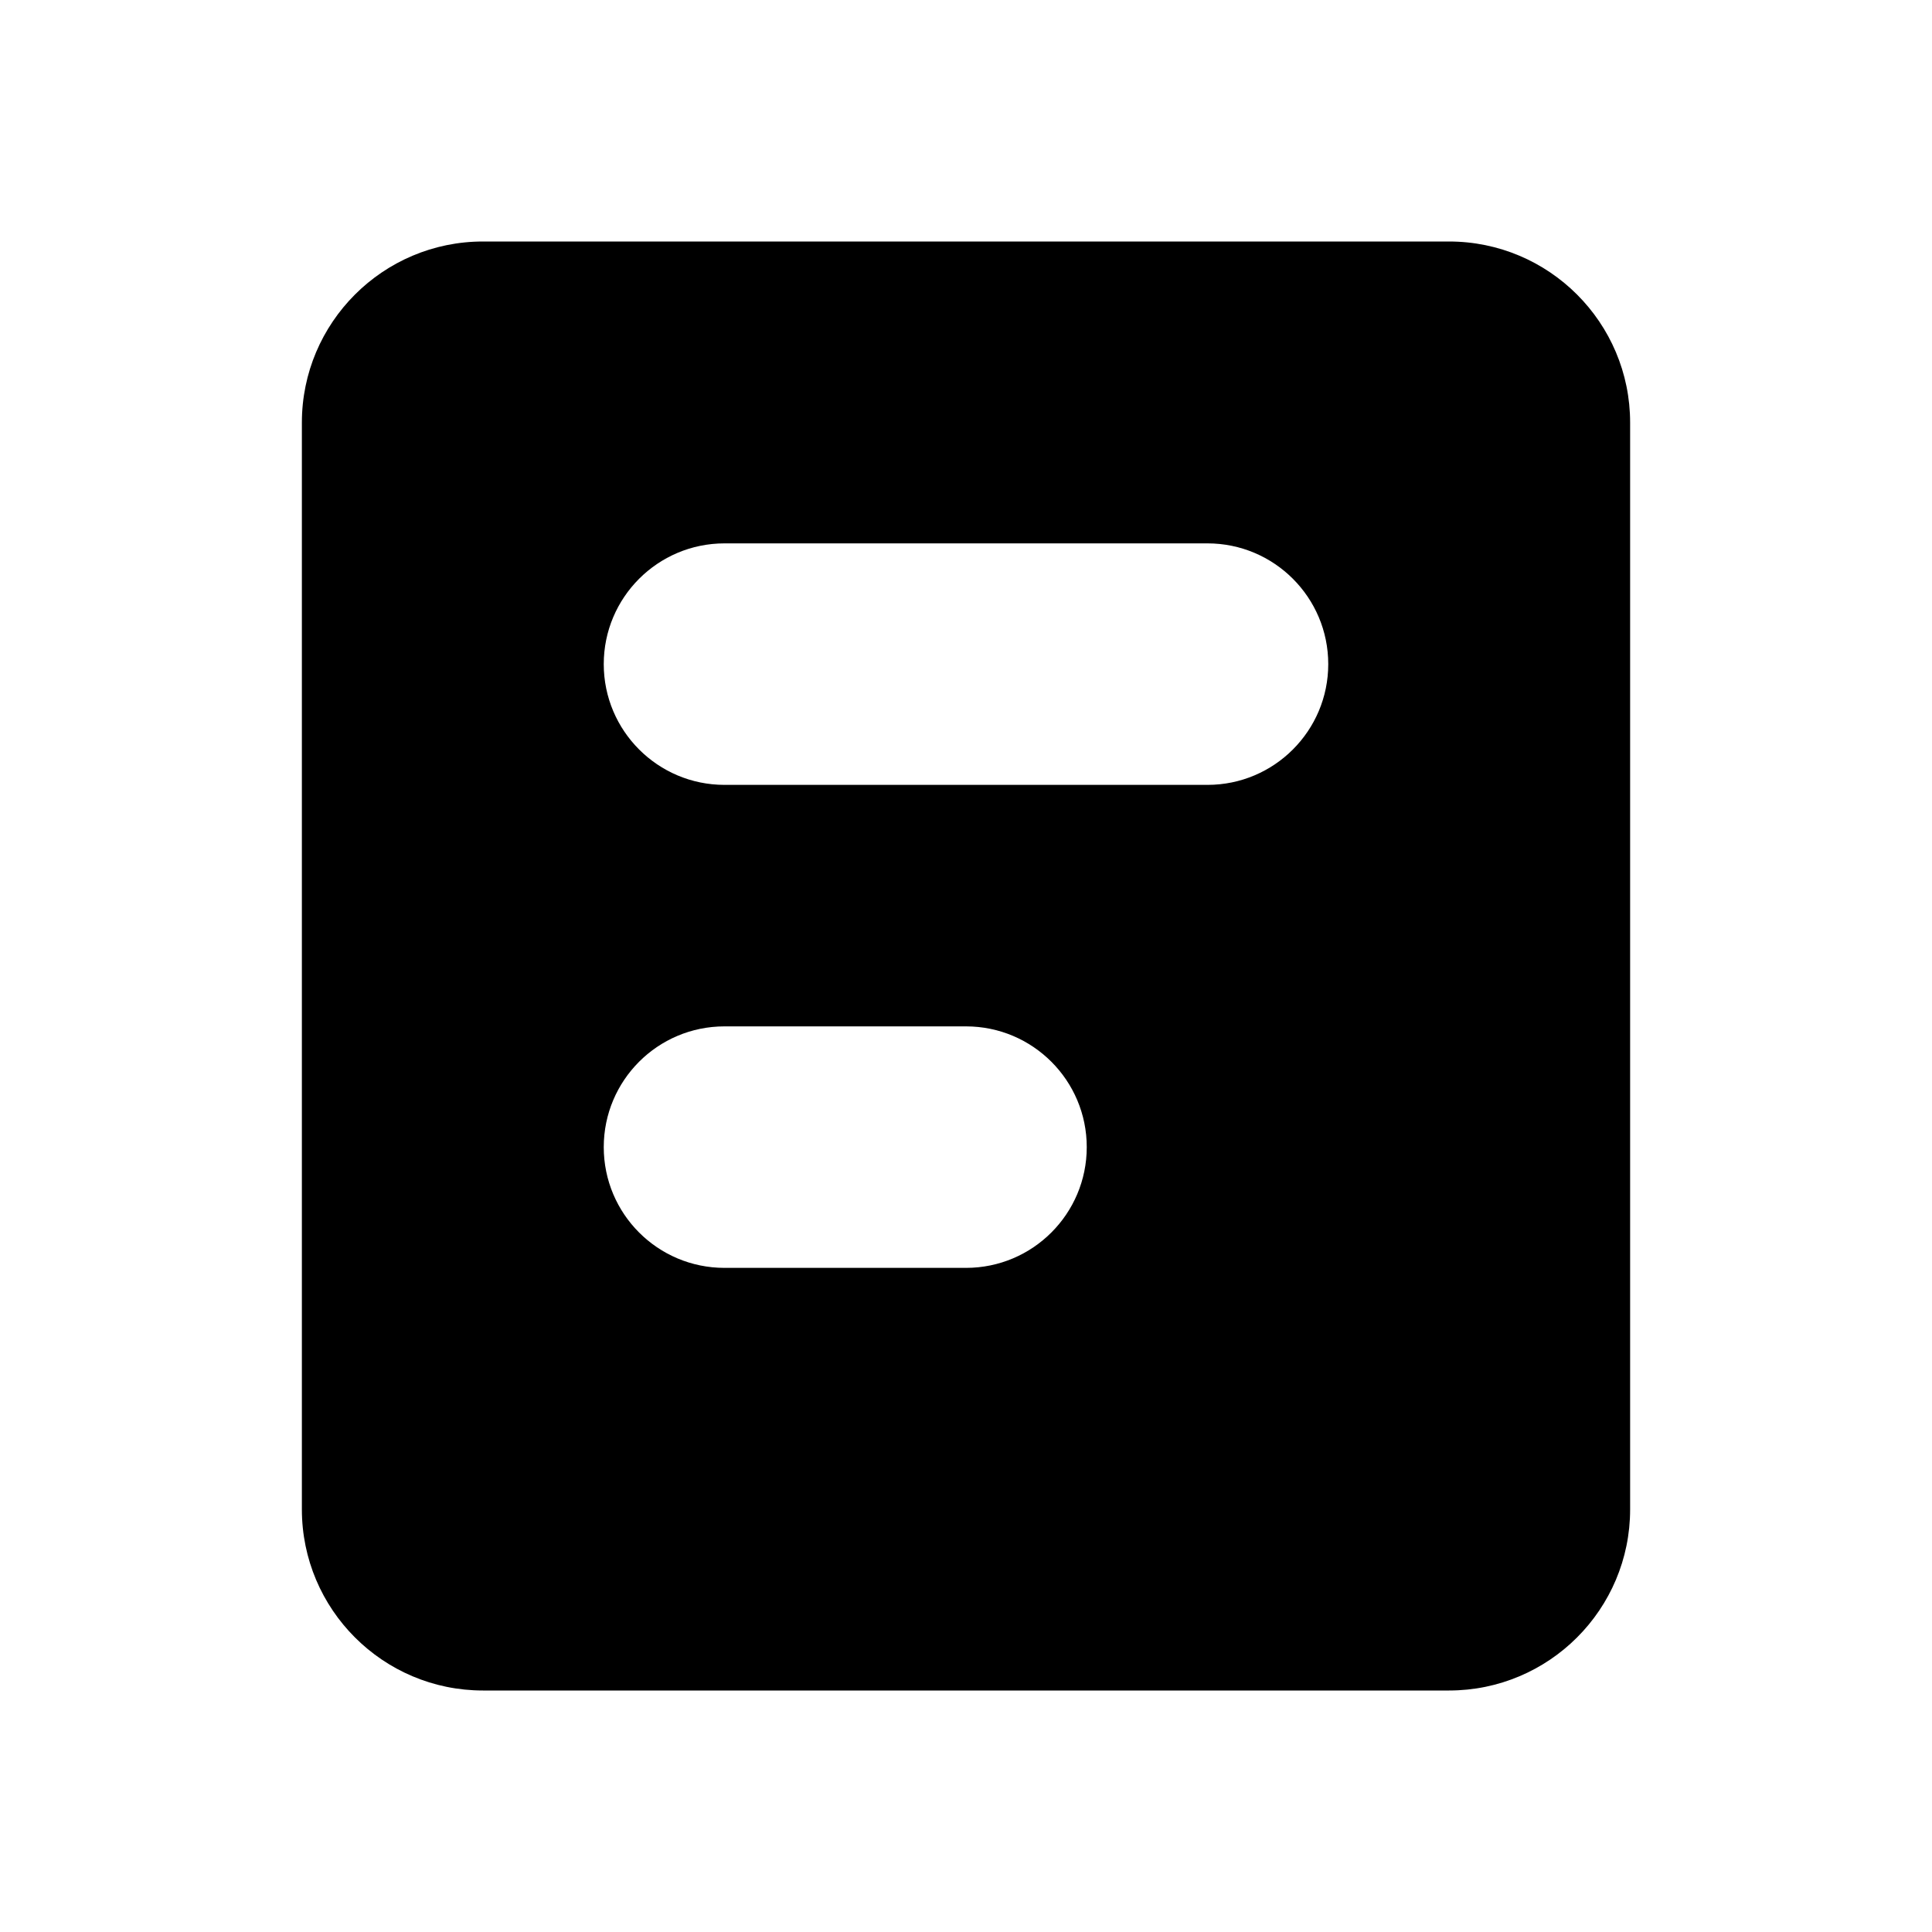
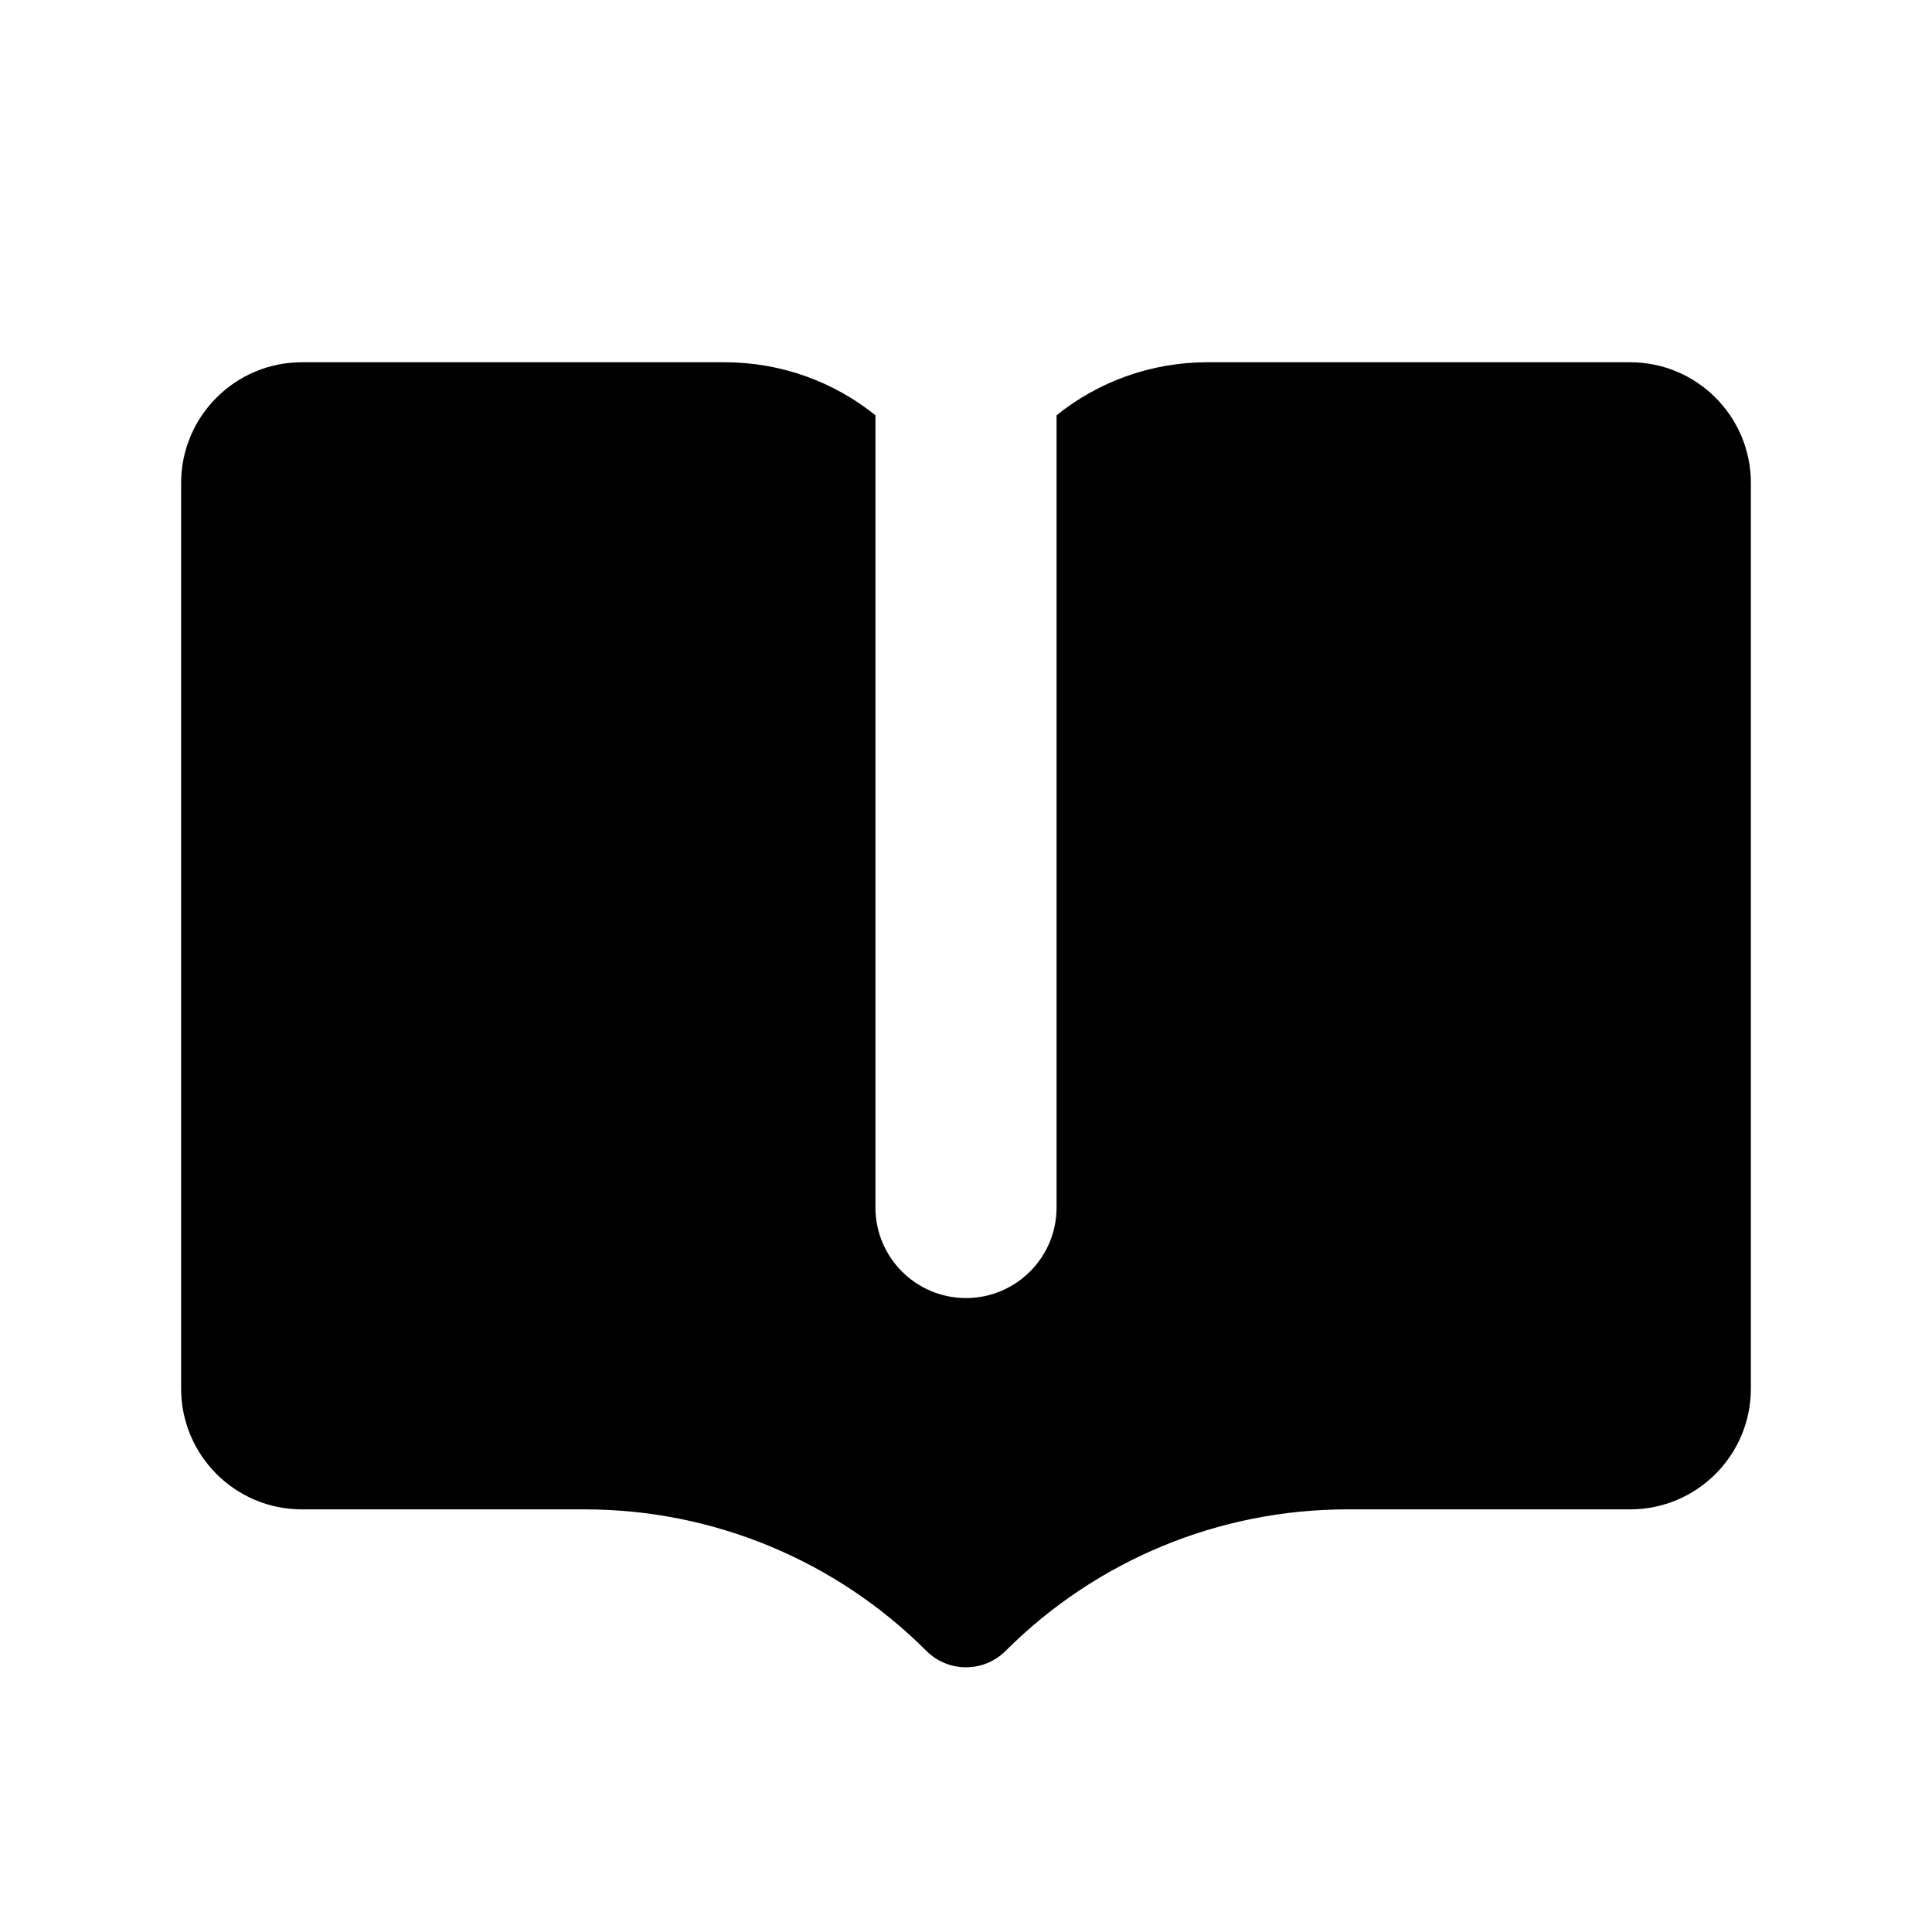
<svg xmlns="http://www.w3.org/2000/svg" width="16" height="16" viewBox="0 0 16 16" fill="none">
-   <path fill-rule="evenodd" clip-rule="evenodd" d="M2.5 3.5C2.5 2.672 3.172 2 4 2H12C12.828 2 13.5 2.672 13.5 3.5V12.5C13.5 13.328 12.828 14 12 14H4C3.172 14 2.5 13.328 2.5 12.5V3.5ZM5 9.5C5 8.948 5.447 8.5 6 8.5H8C8.552 8.5 9 8.948 9 9.5C9 10.052 8.552 10.5 8 10.5H6C5.447 10.5 5 10.052 5 9.5ZM6 4.5C5.448 4.5 5 4.948 5 5.5C5 6.052 5.448 6.5 6 6.5H10C10.552 6.5 11 6.052 11 5.5C11 4.948 10.552 4.5 10 4.5H6Z" fill="currentColor" />
+   <path d="M7.25 3.439C6.908 3.164 6.473 3 6 3H2.5C1.948 3 1.5 3.448 1.5 4V11.5C1.5 12.052 1.948 12.5 2.5 12.5H4.843C5.904 12.5 6.921 12.921 7.672 13.672C7.853 13.853 8.147 13.853 8.328 13.672C9.079 12.921 10.096 12.5 11.157 12.5H13.5C14.052 12.5 14.5 12.052 14.5 11.5V4C14.5 3.448 14.052 3 13.5 3H10C9.527 3 9.092 3.164 8.75 3.439V10C8.75 10.414 8.414 10.75 8 10.75C7.586 10.75 7.25 10.414 7.25 10V3.439Z" fill="currentColor" />
</svg>
